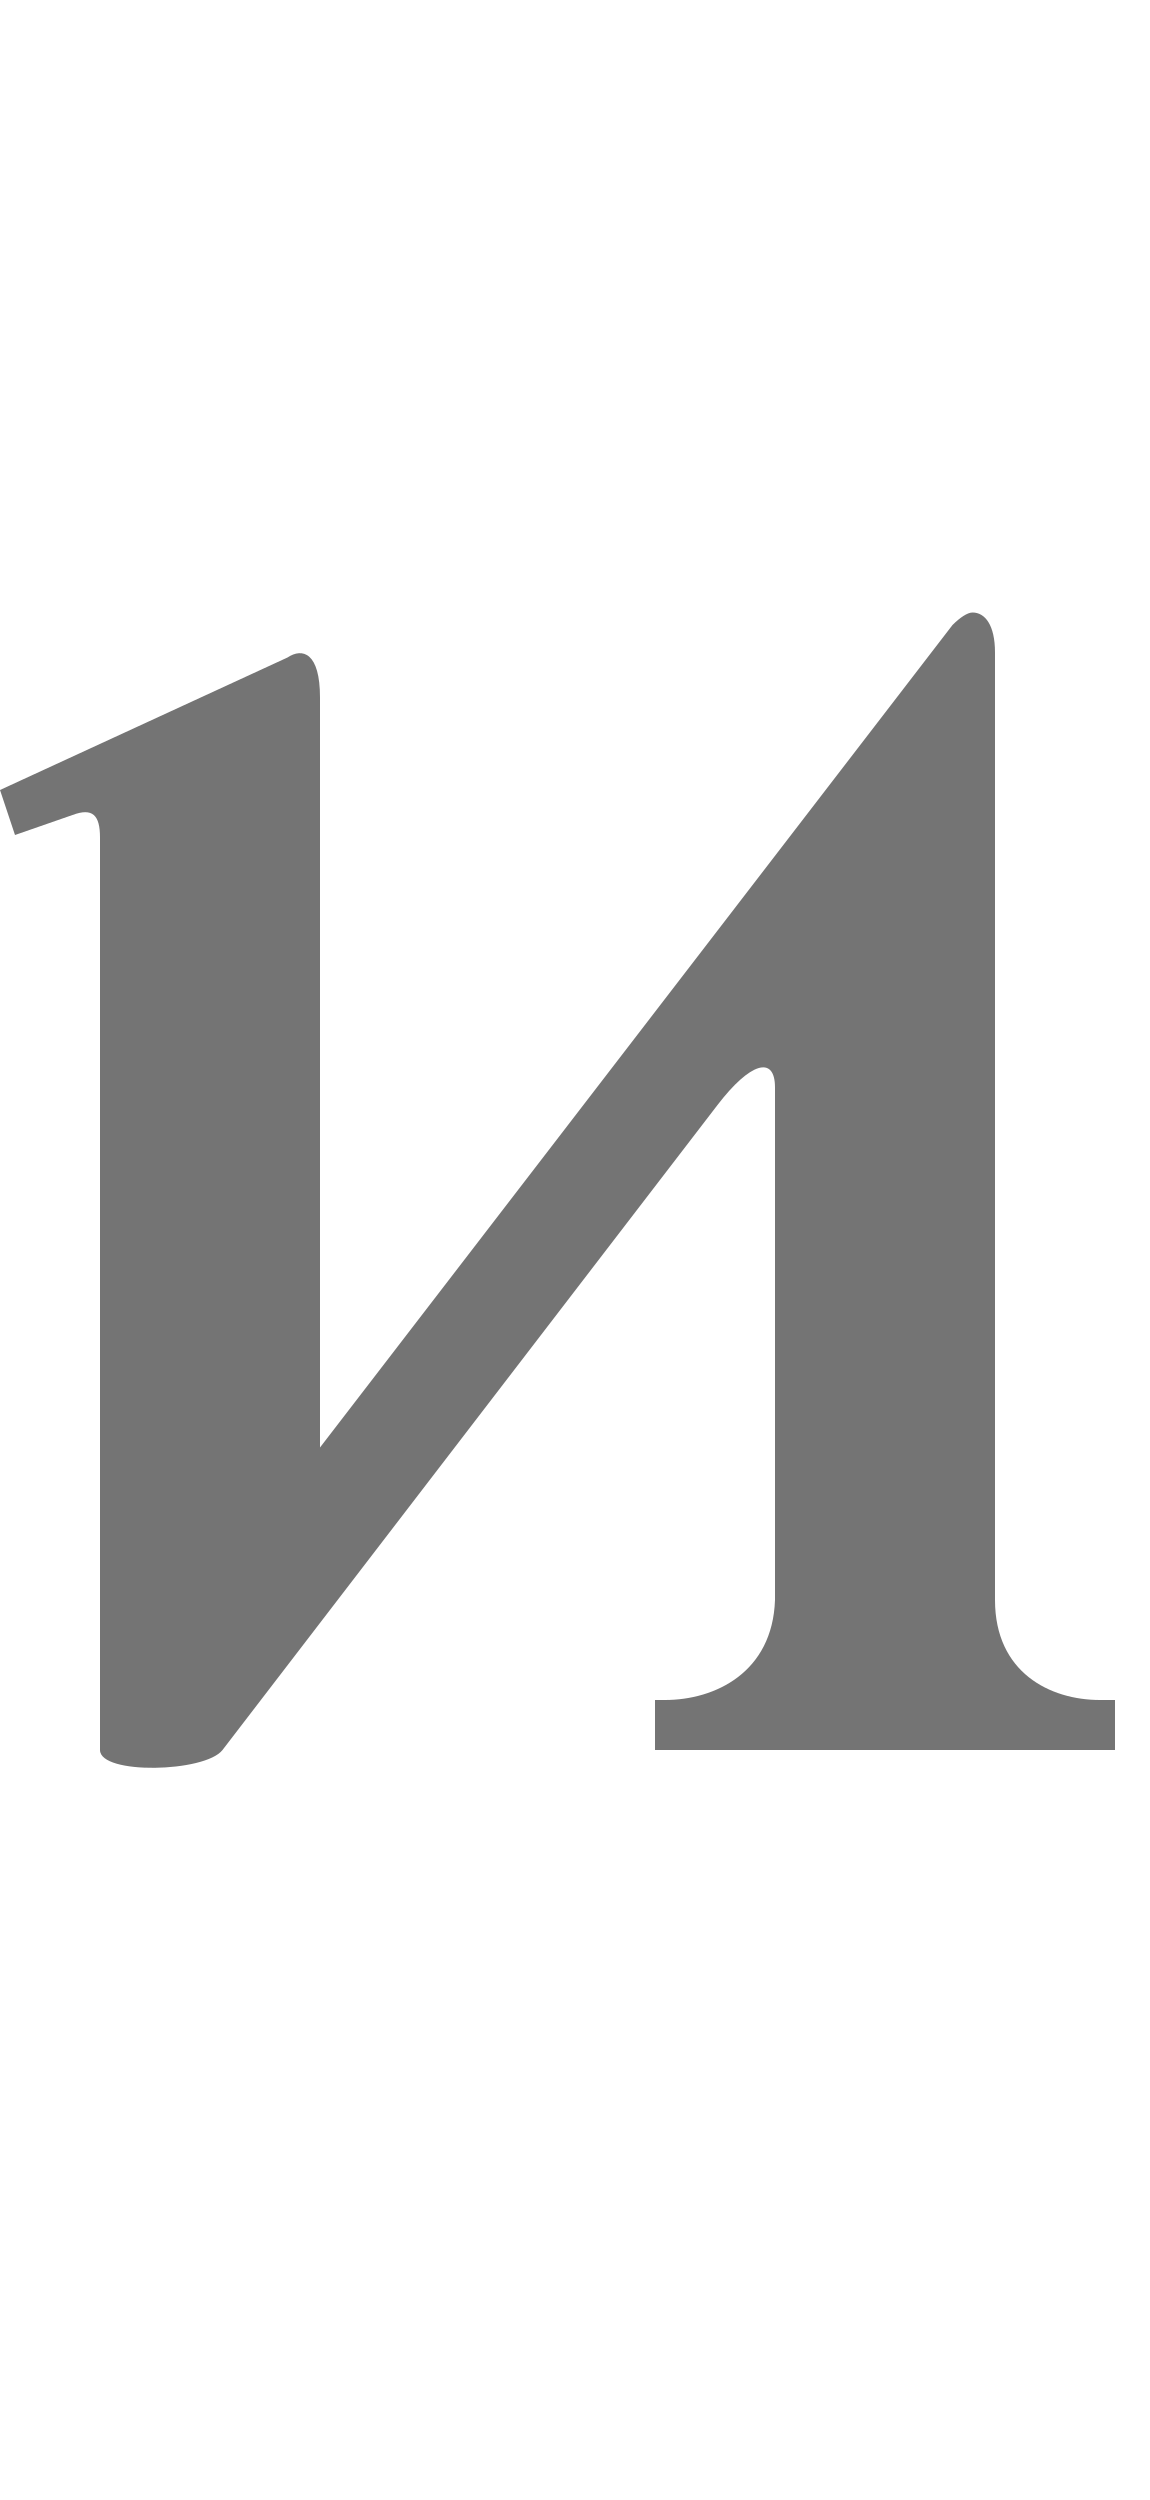
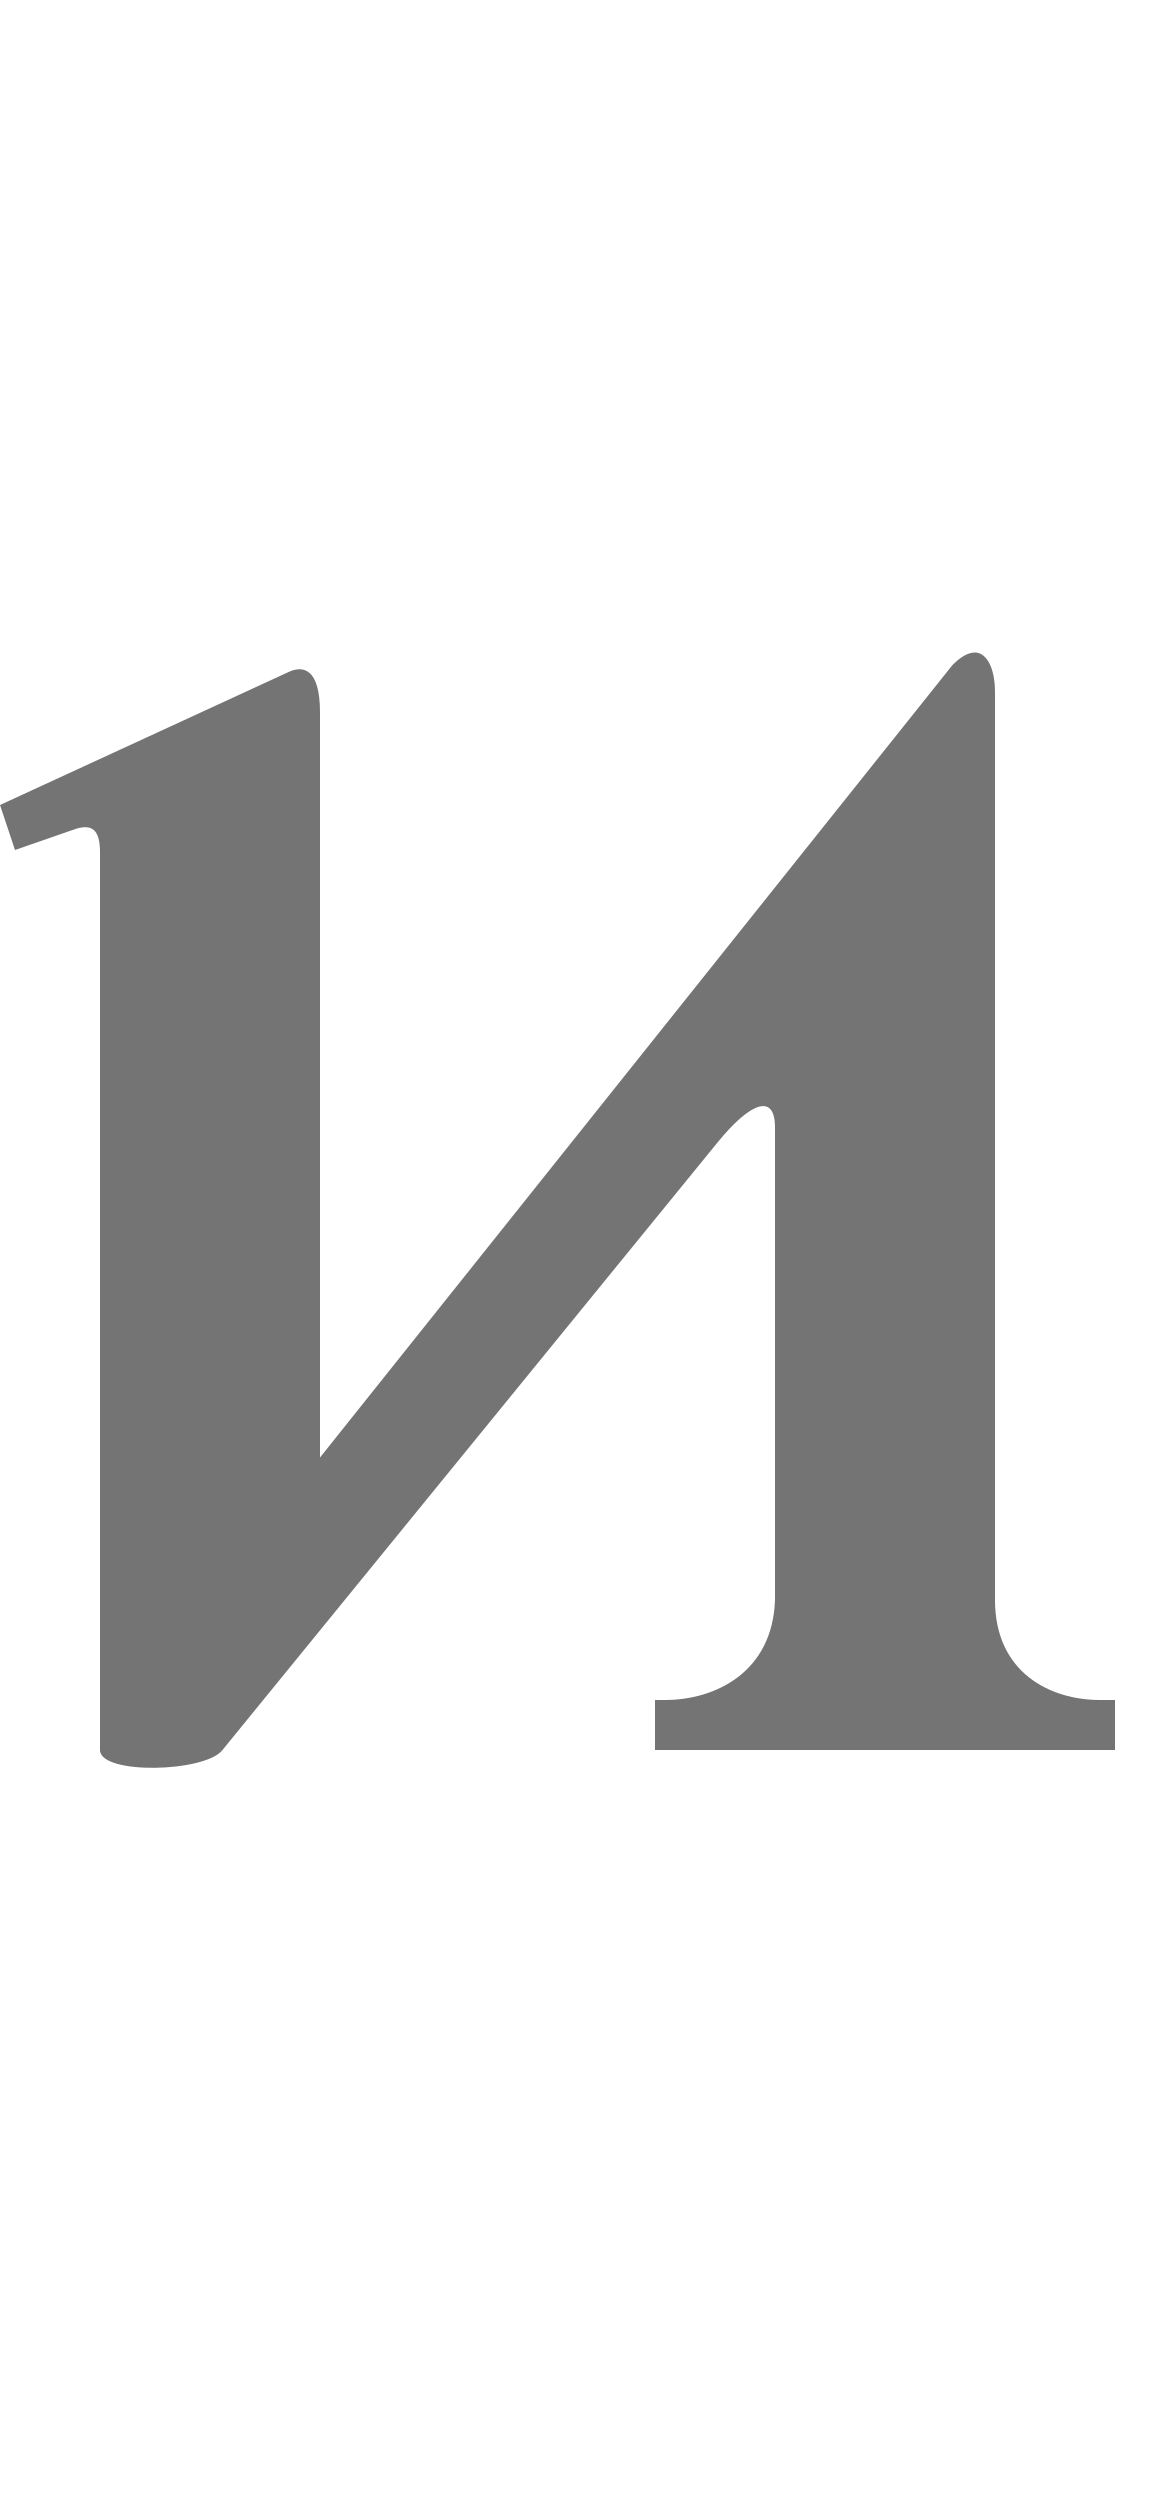
<svg xmlns="http://www.w3.org/2000/svg" width="460mm" height="1000mm" viewBox="0 0 460 1000" version="1.1" id="svg1" xml:space="preserve">
  <defs id="defs1" />
-   <path id="glyph_" style="fill:#747474;stroke-width:160;stroke-linecap:round;stroke-linejoin:round;paint-order:stroke markers fill" d="m 389,245 c -2,0 -5,2 -8,5 L 128,579 V 316 279 c 0,-18 -7,-20 -13,-16 l -115,53 6,18 23,-8 c 8,-3 11,0 11,9 v 359 6 c 0,10 42,9 49,0 L 287,442 c 13,-17 23,-20 23,-7 v 1 204 c -1,29 -24,40 -44,40 h -4 v 20 h 184 v -20 h -6 c -20,0 -42,-11 -42,-40 V 298 261 c 0,-11 -4,-16 -9,-16 z" />
+   <path id="glyph_" style="fill:#747474;stroke-width:160;stroke-linecap:round;stroke-linejoin:round;paint-order:stroke markers fill" d="m 390,261 c -3,0 -6,2 -9,5 L 128,583 V 322 285 c 0,-18 -7,-19 -13,-16 l -115,53 6,18 23,-8 c 8,-3 11,0 11,9 v 353 6 c 0,10 42,9 49,0 L 287,457 c 13,-16 23,-20 23,-6 v 0 189 c -1,29 -24,40 -44,40 h -4 v 20 h 184 v -20 h -6 c -20,0 -42,-11 -42,-40 V 314 277 c 0,-11 -4,-16 -8,-16 z" />
</svg>
